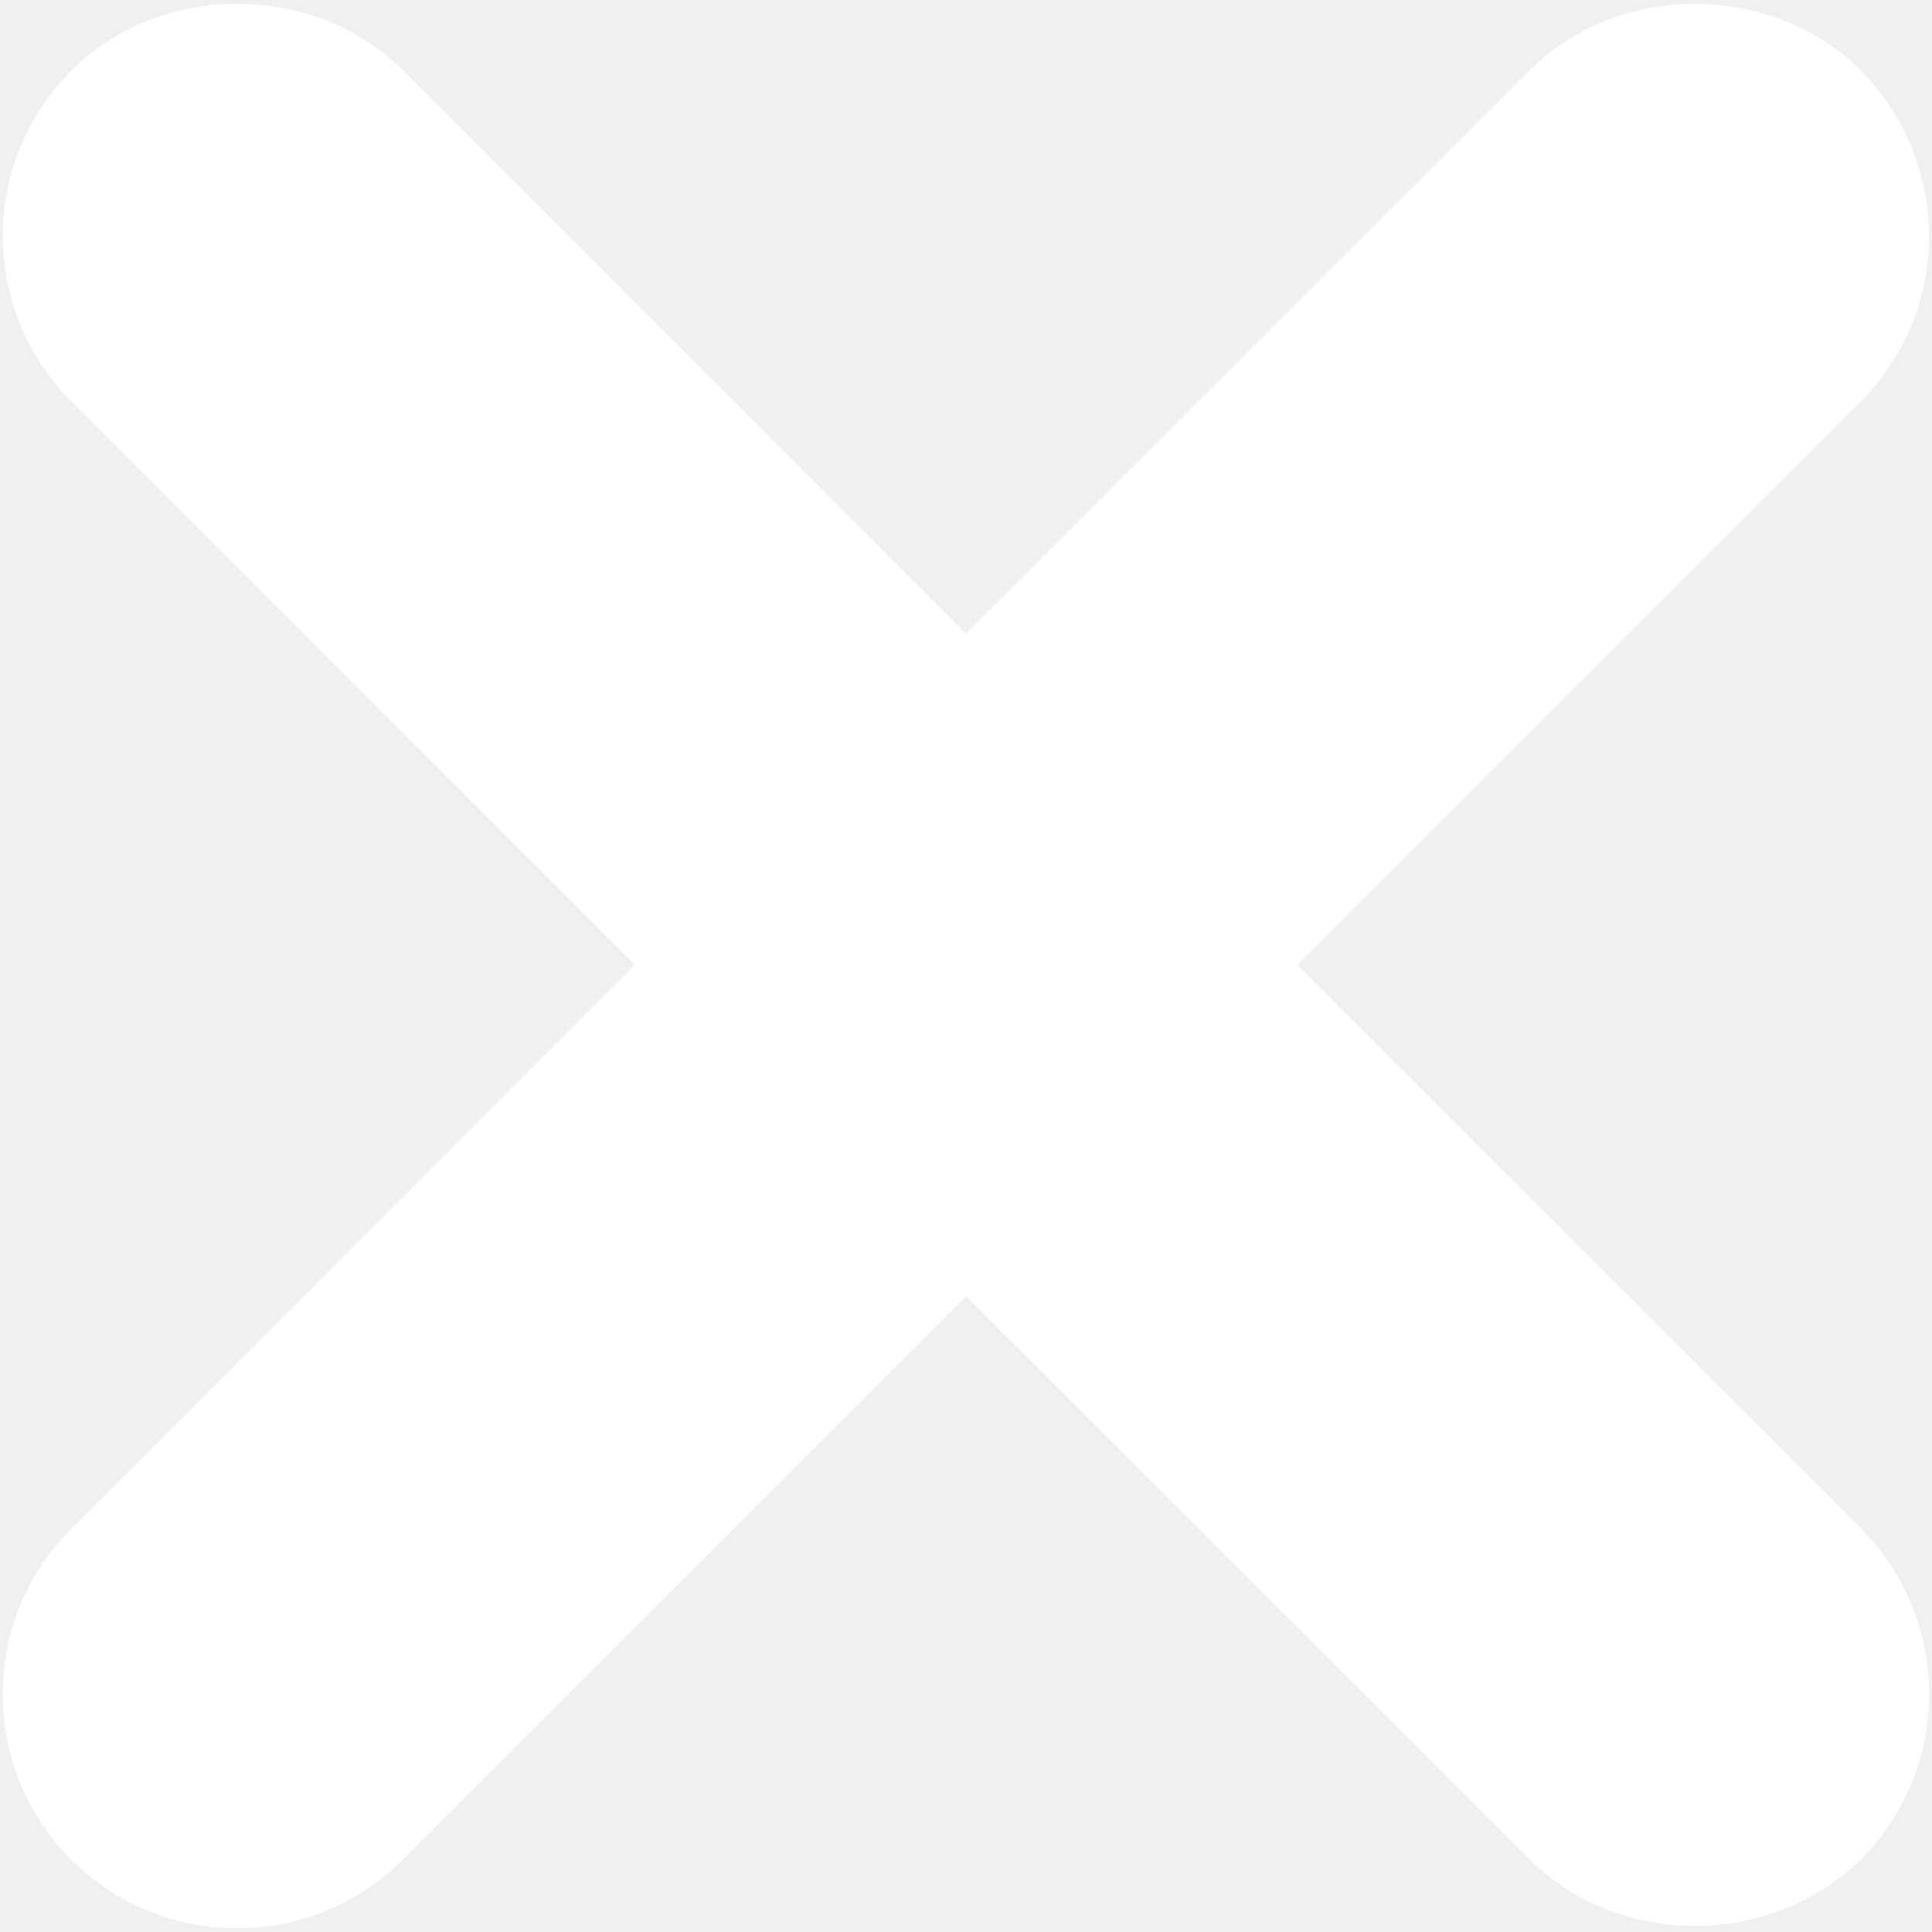
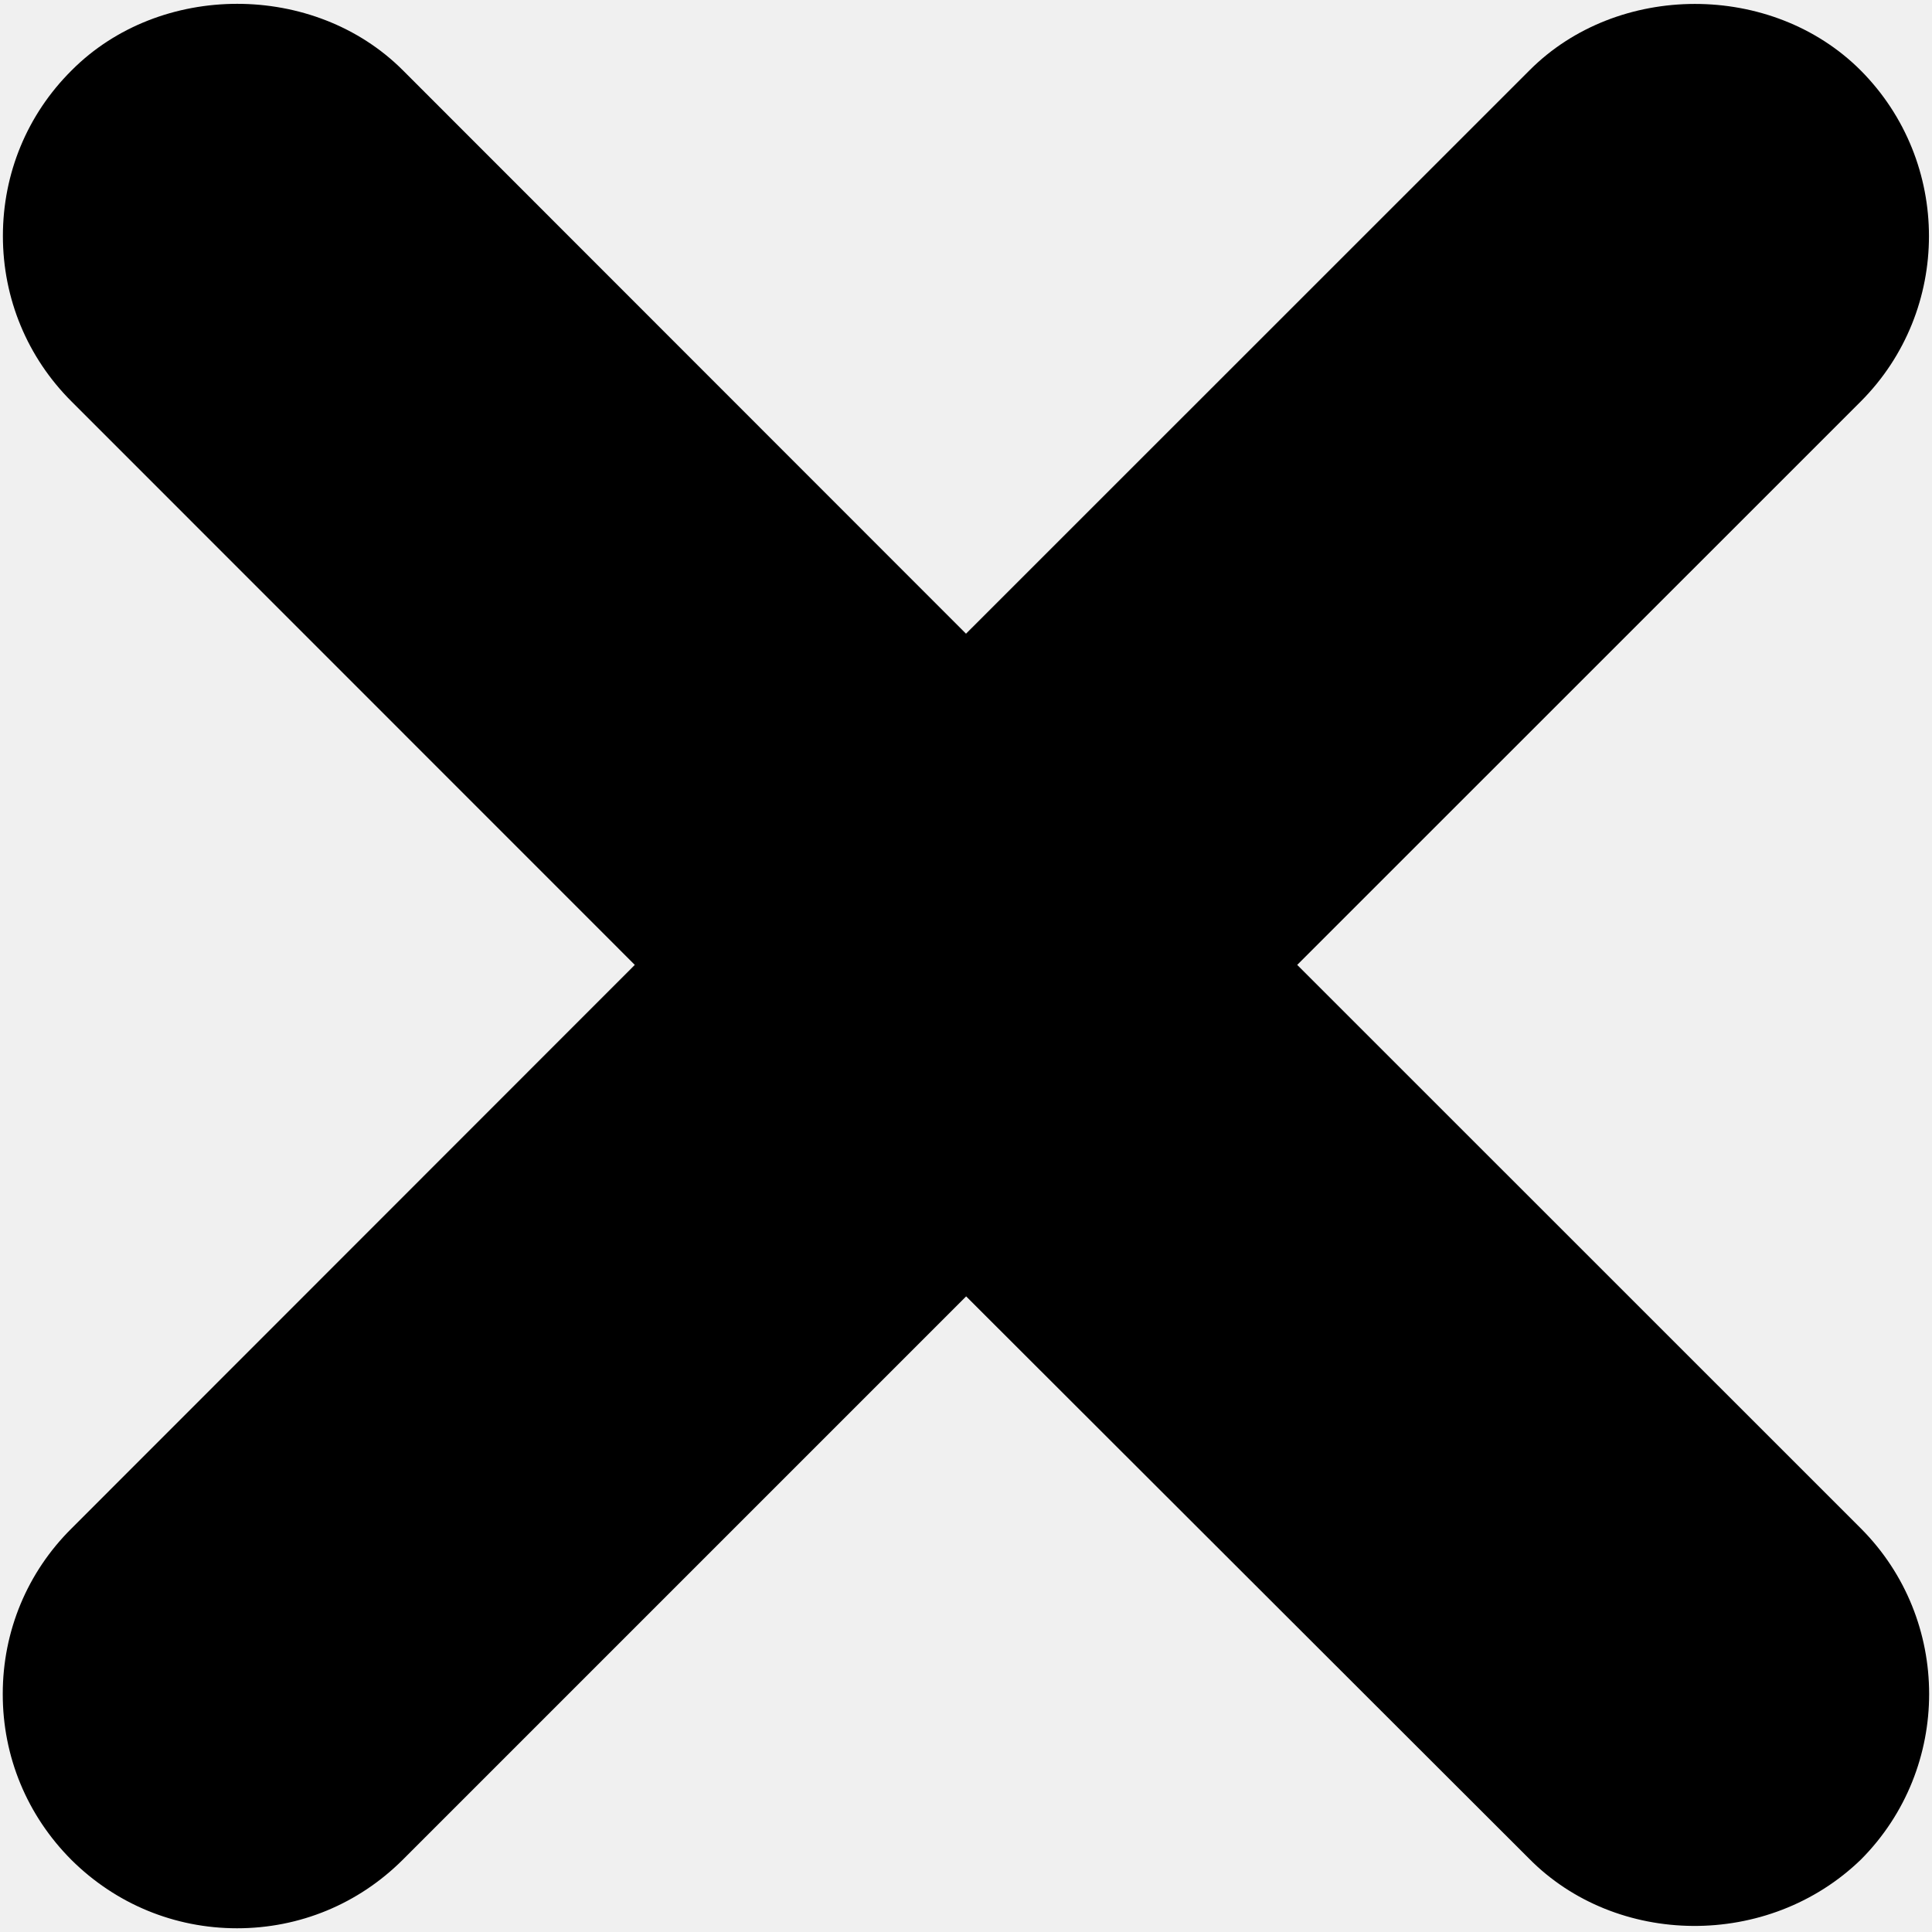
- <svg xmlns="http://www.w3.org/2000/svg" version="1.1" id="Capa_1" x="0px" y="0px" width="14px" height="14px" viewBox="0 0 14 14" enable-background="new 0 0 14 14" xml:space="preserve">
-   <path fill="#FFFFFF" d="M1.718,13.973c-0.453,0-0.878-0.176-1.199-0.494c-0.323-0.323-0.5-0.751-0.499-1.205  c0-0.453,0.177-0.88,0.499-1.199L4.6,6.992L0.519,2.91c-0.321-0.32-0.498-0.747-0.498-1.2c0-0.453,0.176-0.88,0.498-1.2  c0.64-0.643,1.759-0.643,2.401,0L7,4.592l4.083-4.082c0.637-0.64,1.756-0.644,2.4,0c0.66,0.663,0.66,1.739,0,2.4L9.4,6.992  l4.084,4.083c0.66,0.661,0.66,1.737,0.002,2.399c-0.672,0.652-1.775,0.636-2.408-0.008L7.001,9.394l-4.083,4.083  C2.597,13.797,2.171,13.973,1.718,13.973z" />
+ <svg xmlns="http://www.w3.org/2000/svg" viewBox="0 0 14 14">
+   <path d="M1.718,13.973c-0.453,0-0.878-0.176-1.199-0.494c-0.323-0.323-0.5-0.751-0.499-1.205  c0-0.453,0.177-0.88,0.499-1.199L4.6,6.992L0.519,2.91c-0.321-0.32-0.498-0.747-0.498-1.2c0-0.453,0.176-0.88,0.498-1.2  c0.64-0.643,1.759-0.643,2.401,0L7,4.592l4.083-4.082c0.637-0.64,1.756-0.644,2.4,0c0.66,0.663,0.66,1.739,0,2.4L9.4,6.992  l4.084,4.083c0.66,0.661,0.66,1.737,0.002,2.399c-0.672,0.652-1.775,0.636-2.408-0.008L7.001,9.394l-4.083,4.083  C2.597,13.797,2.171,13.973,1.718,13.973z" />
</svg>
